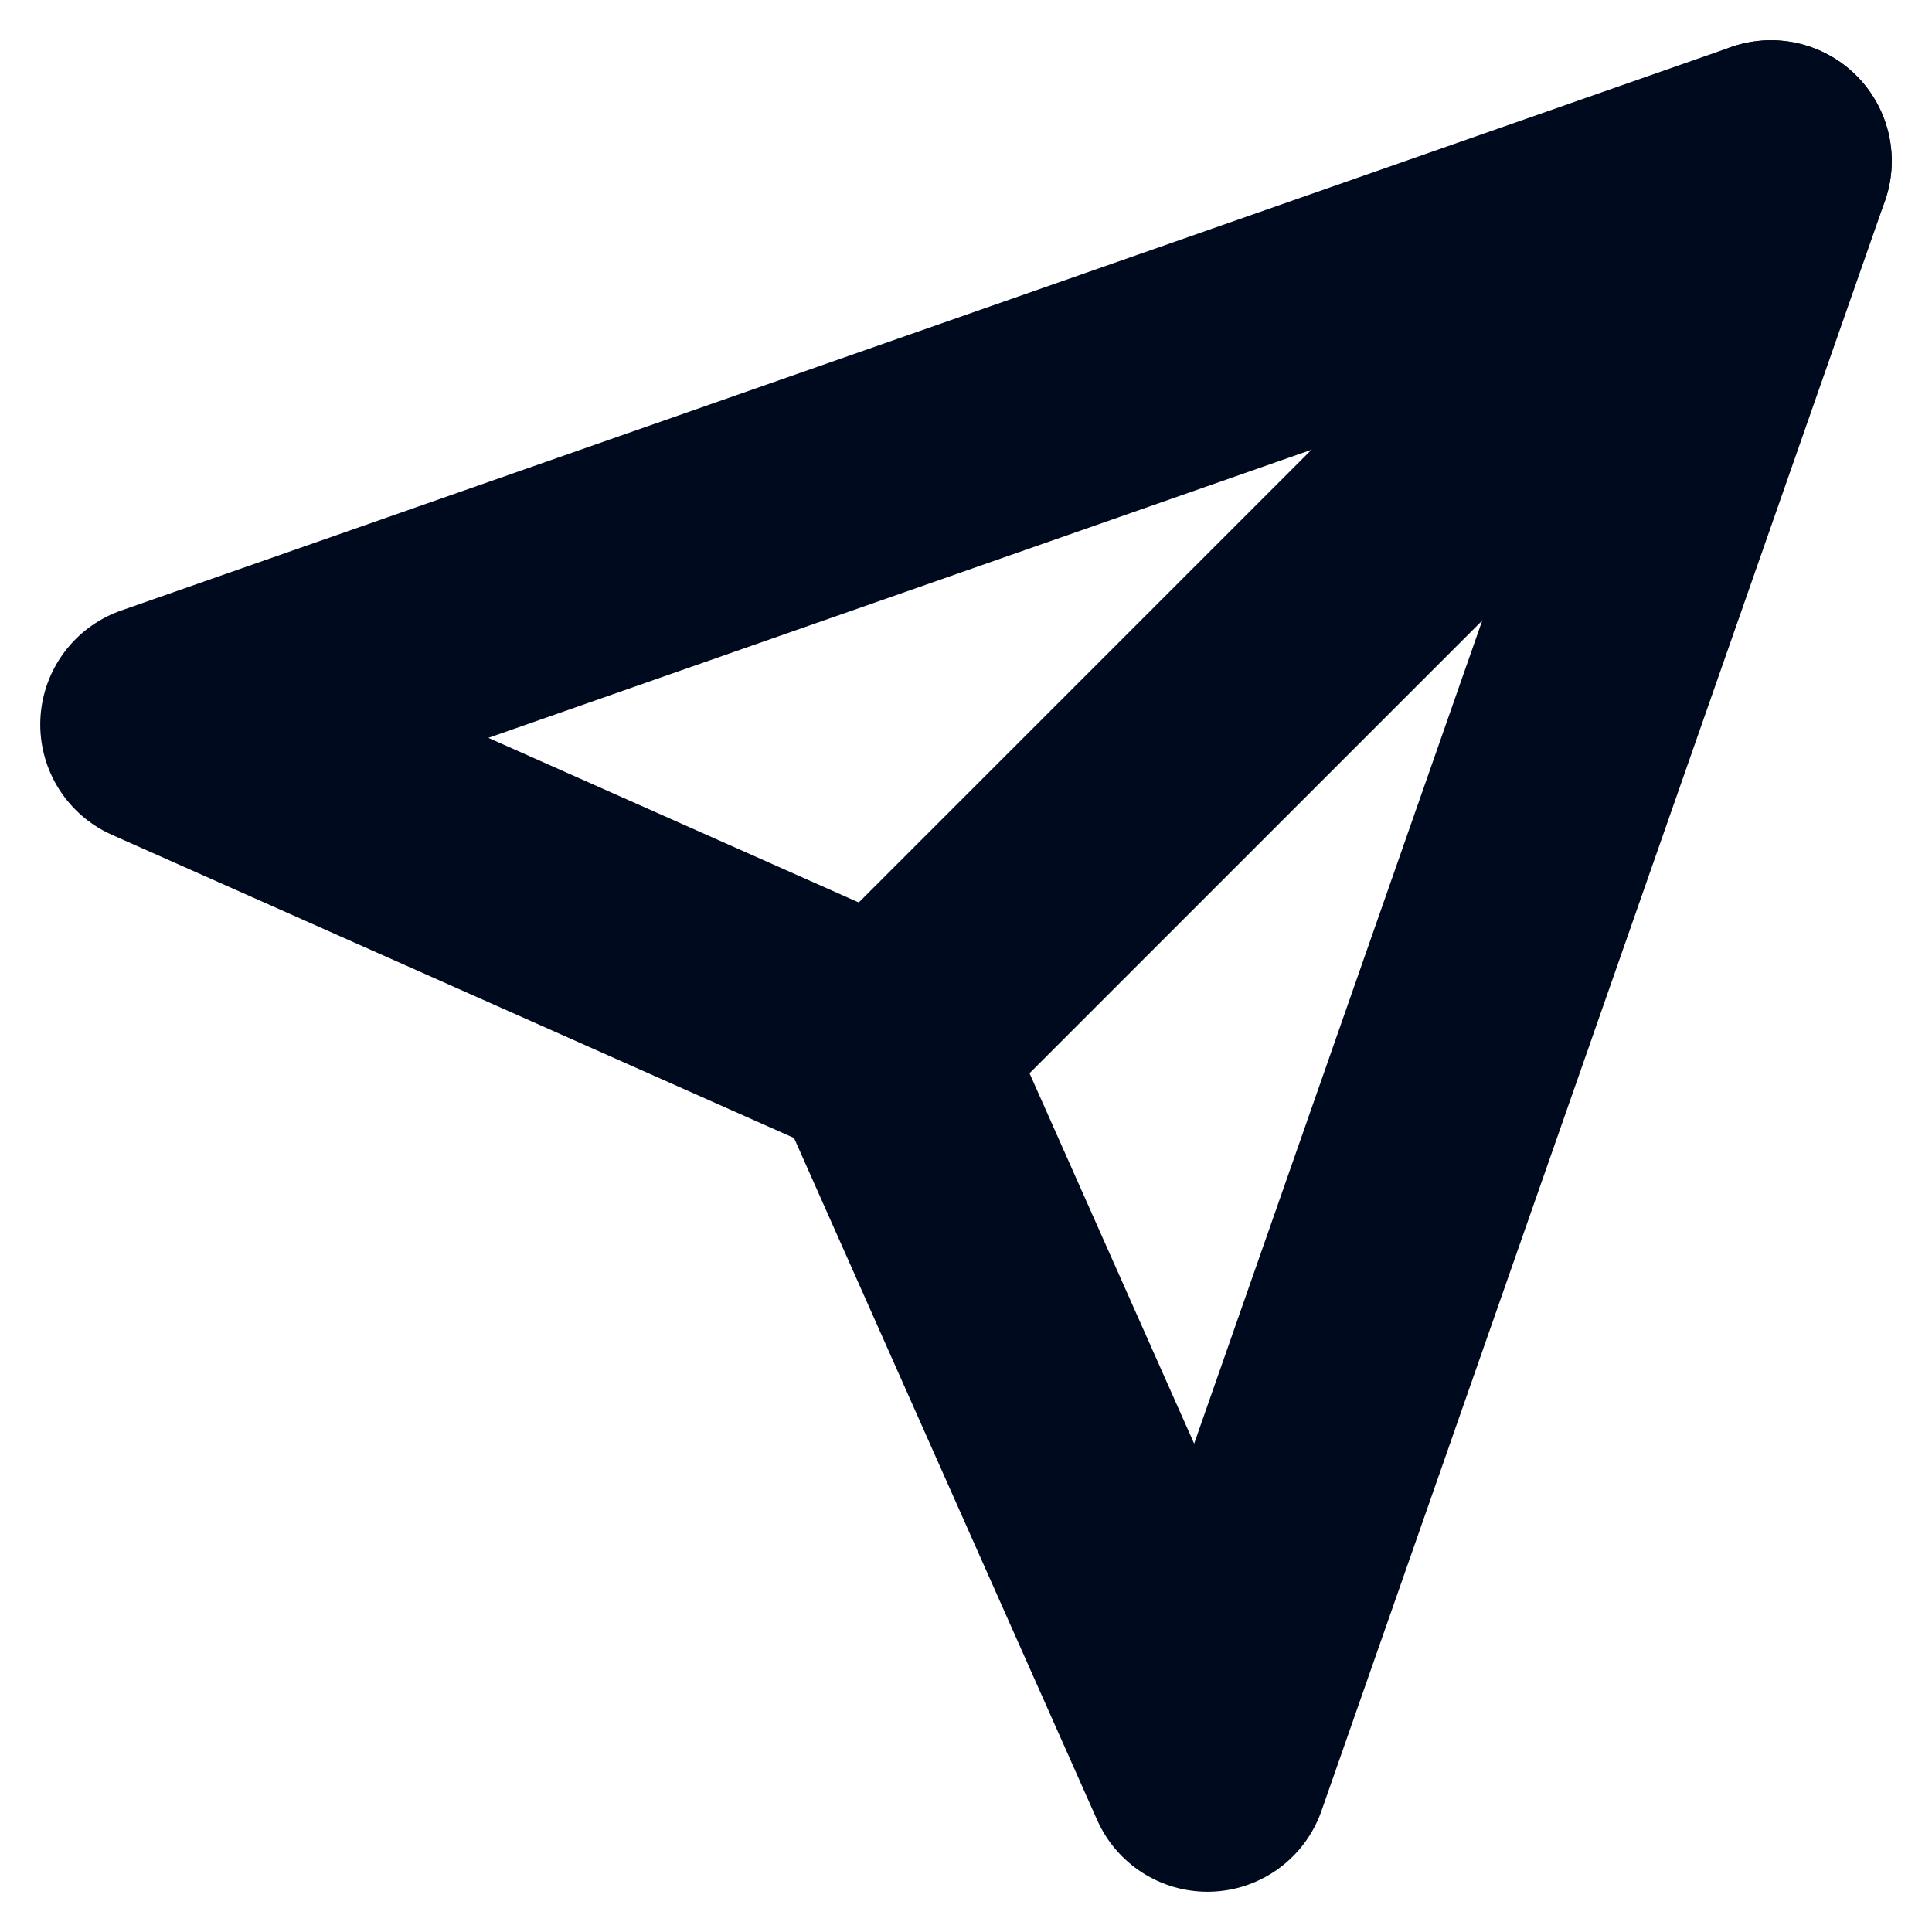
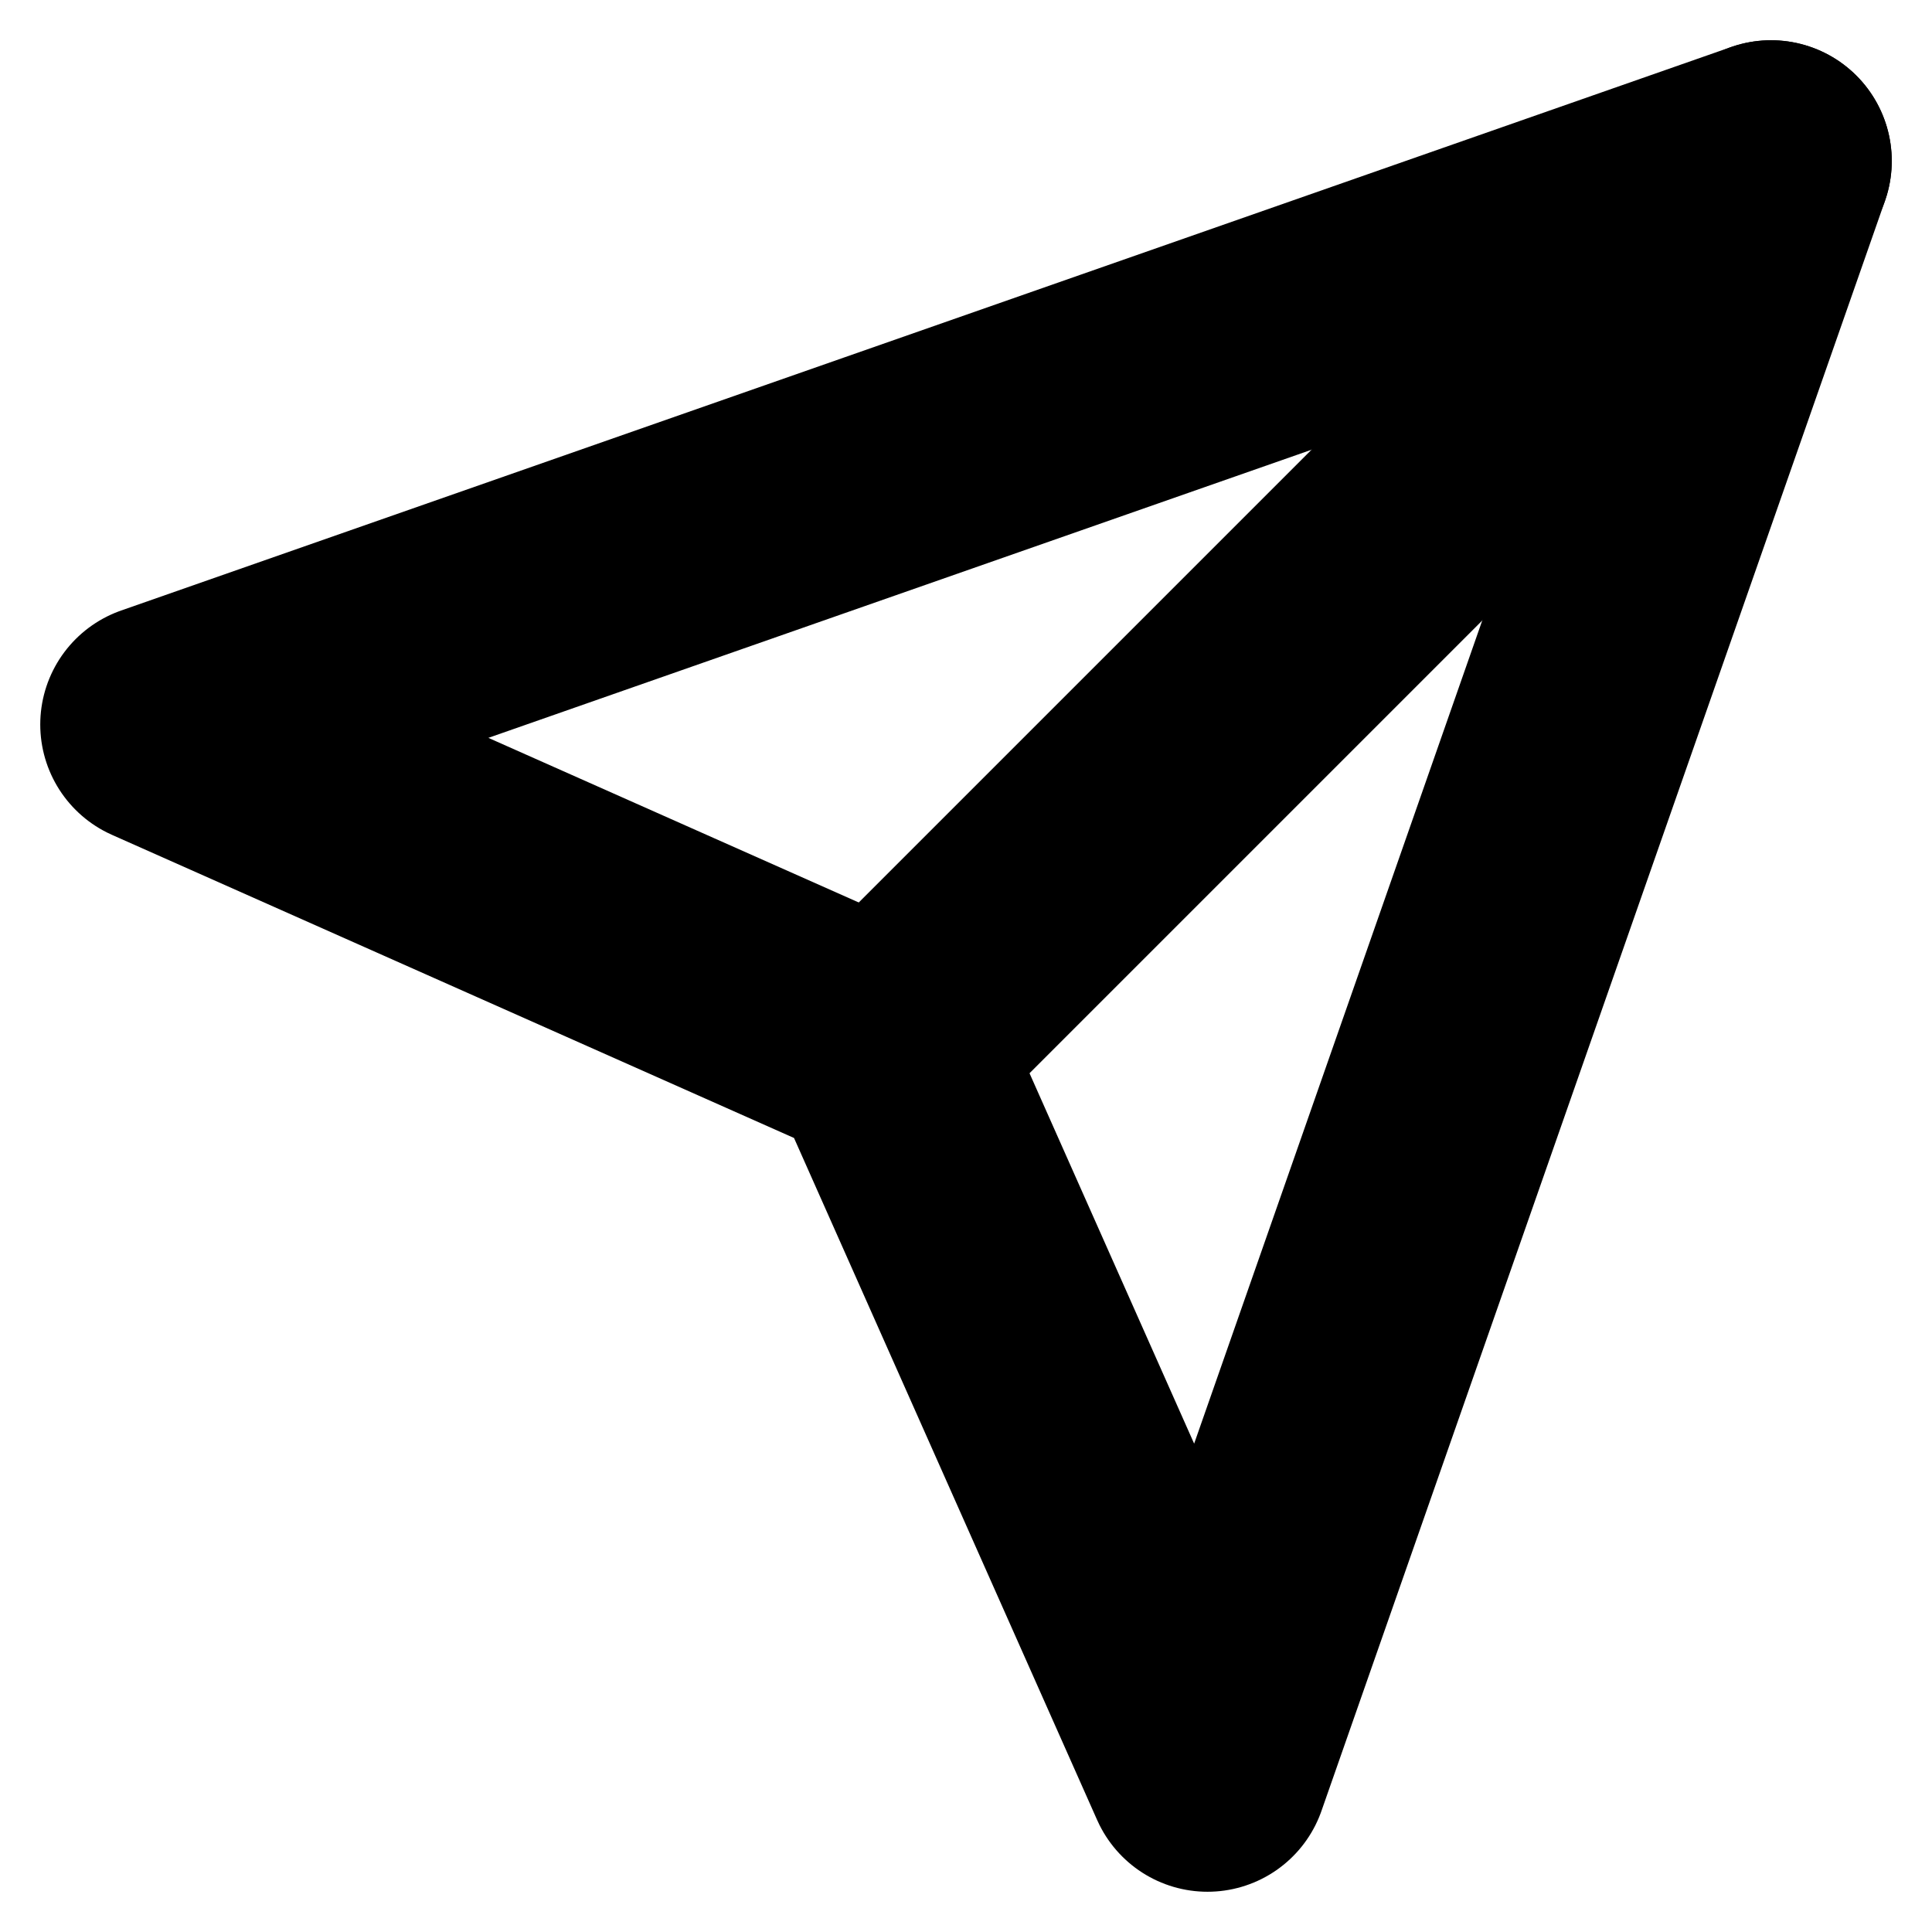
- <svg xmlns="http://www.w3.org/2000/svg" width="24" height="24" viewBox="0 0 24 24" fill="none" stroke="#000a1e" stroke-width="3" stroke-linecap="round" stroke-linejoin="round" class="feather feather-send">
+ <svg xmlns="http://www.w3.org/2000/svg" width="24" height="24" viewBox="0 0 24 24" fill="none" stroke="currentColor" stroke-width="3" stroke-linecap="round" stroke-linejoin="round" class="feather feather-send">
  <line x1="22" y1="2" x2="11" y2="13" />
  <polygon points="22 2 15 22 11 13 2 9 22 2" />
</svg>
